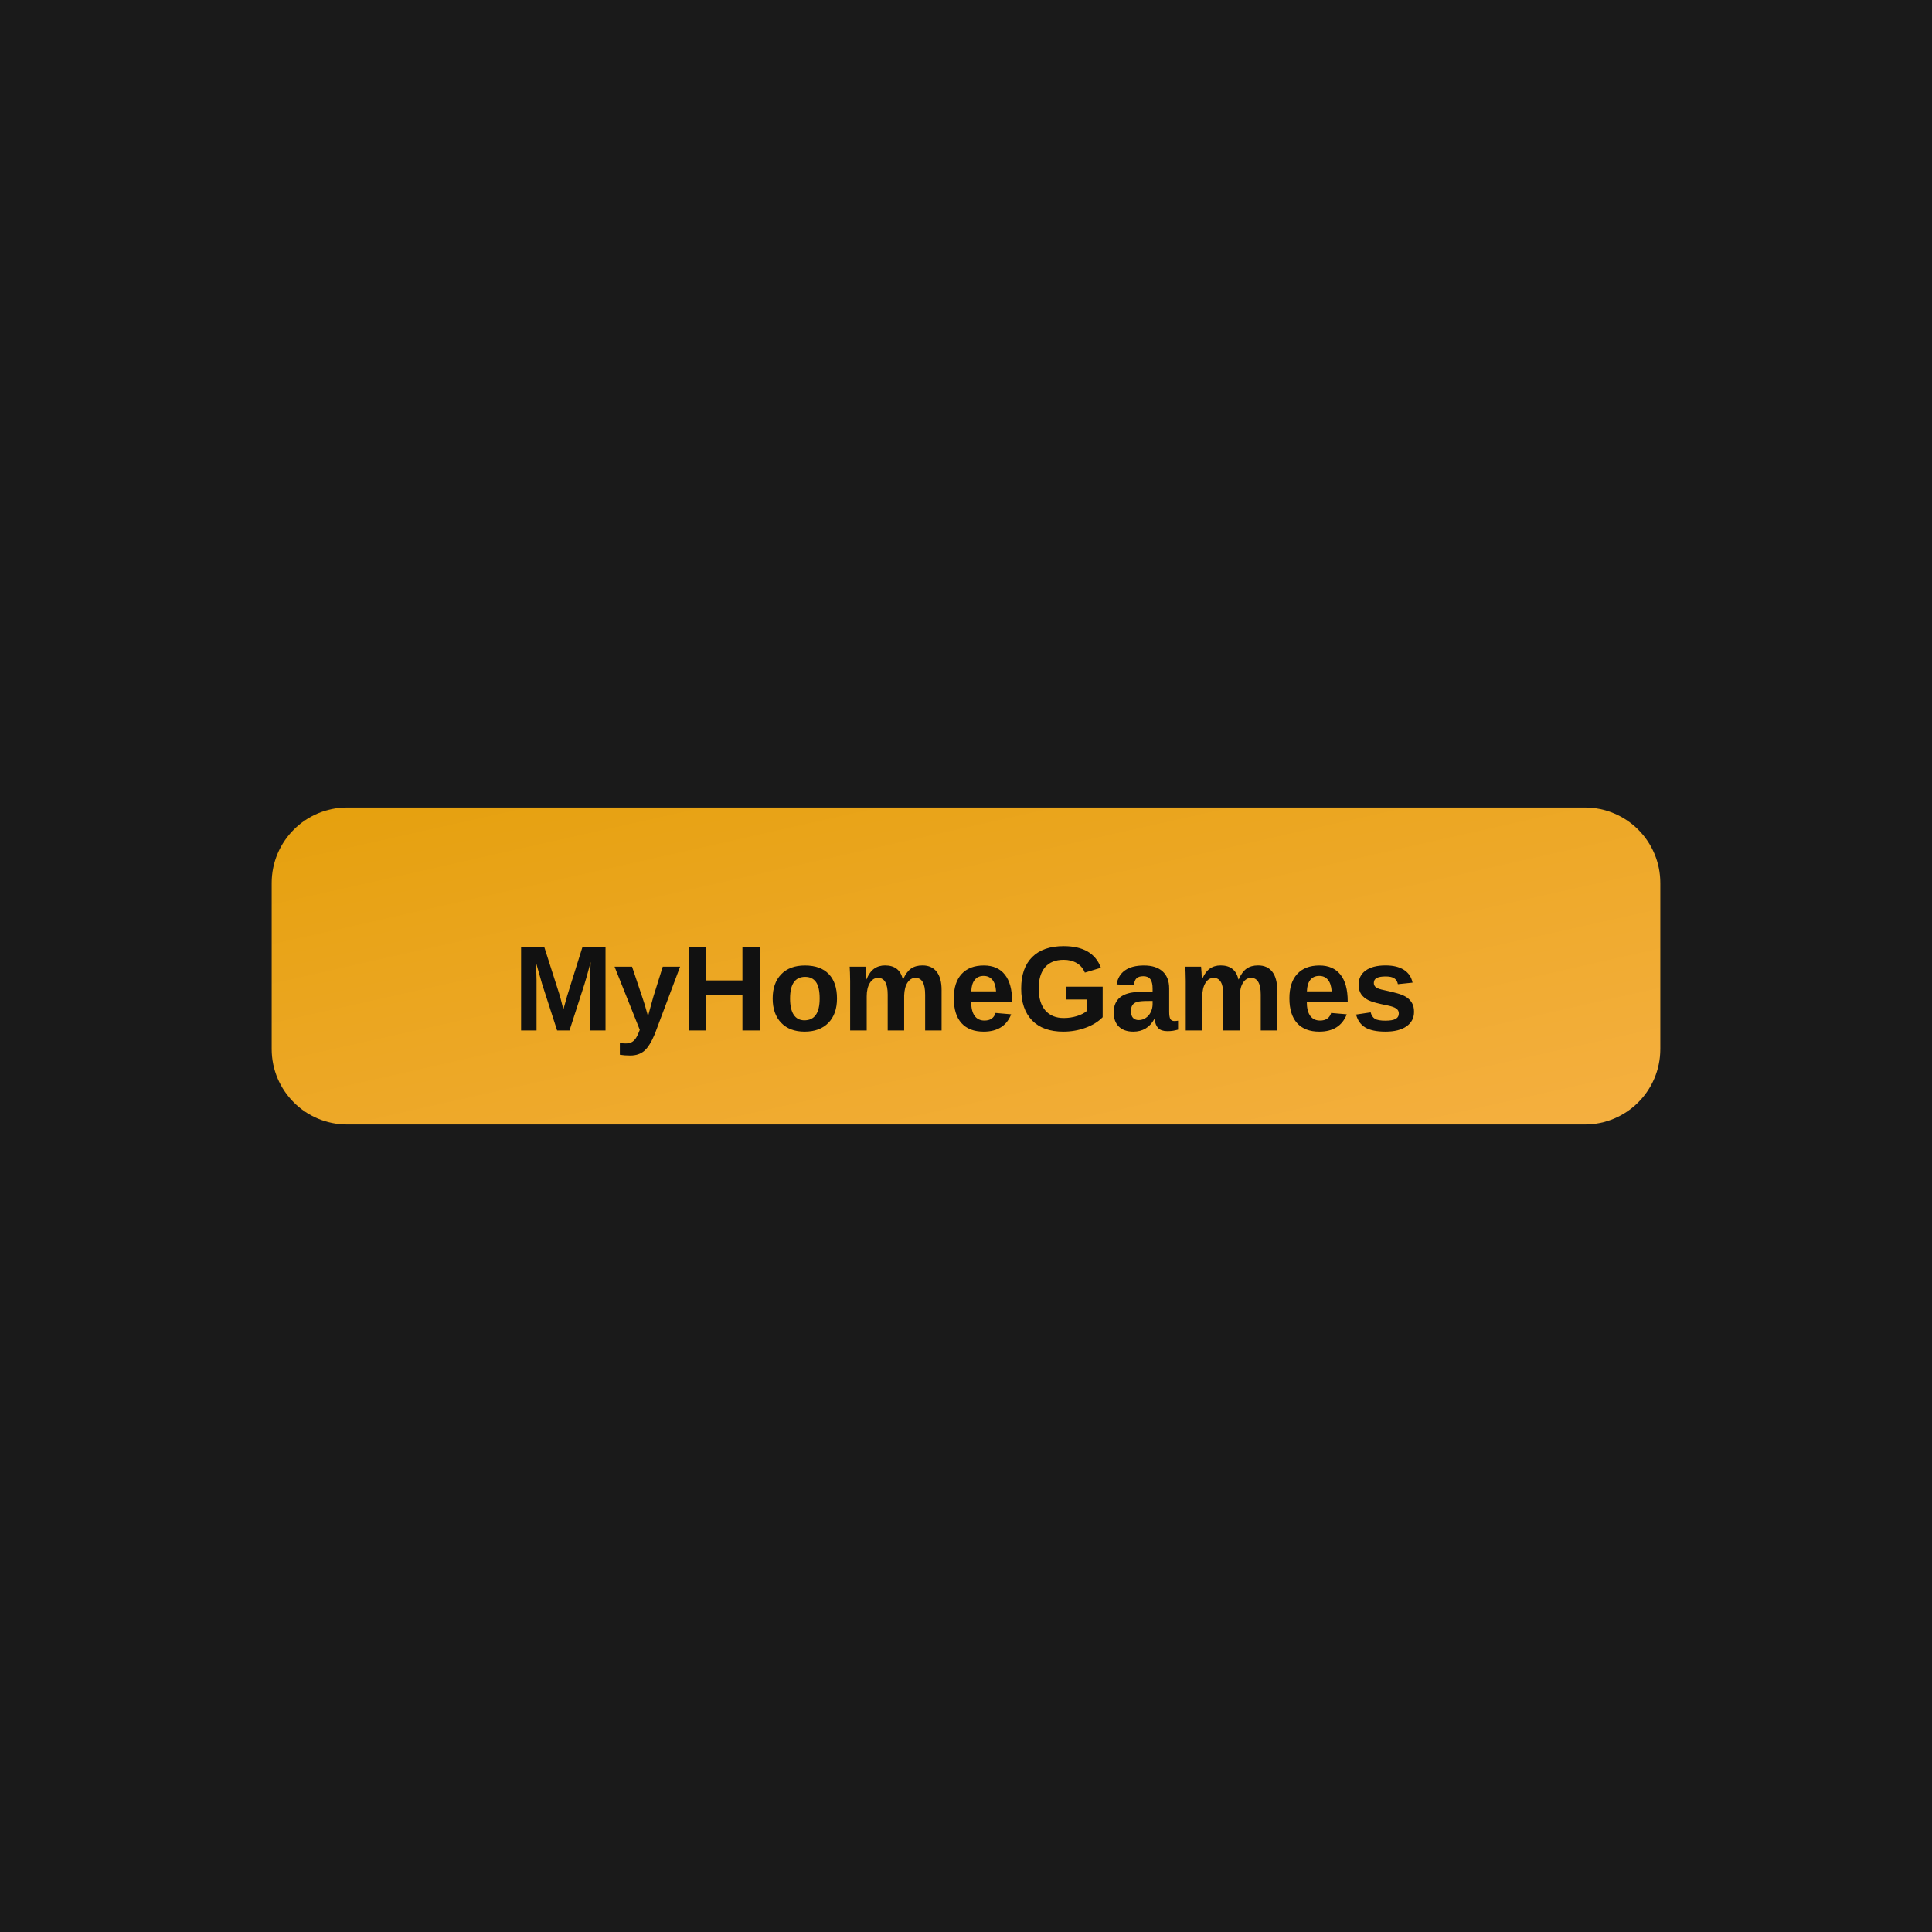
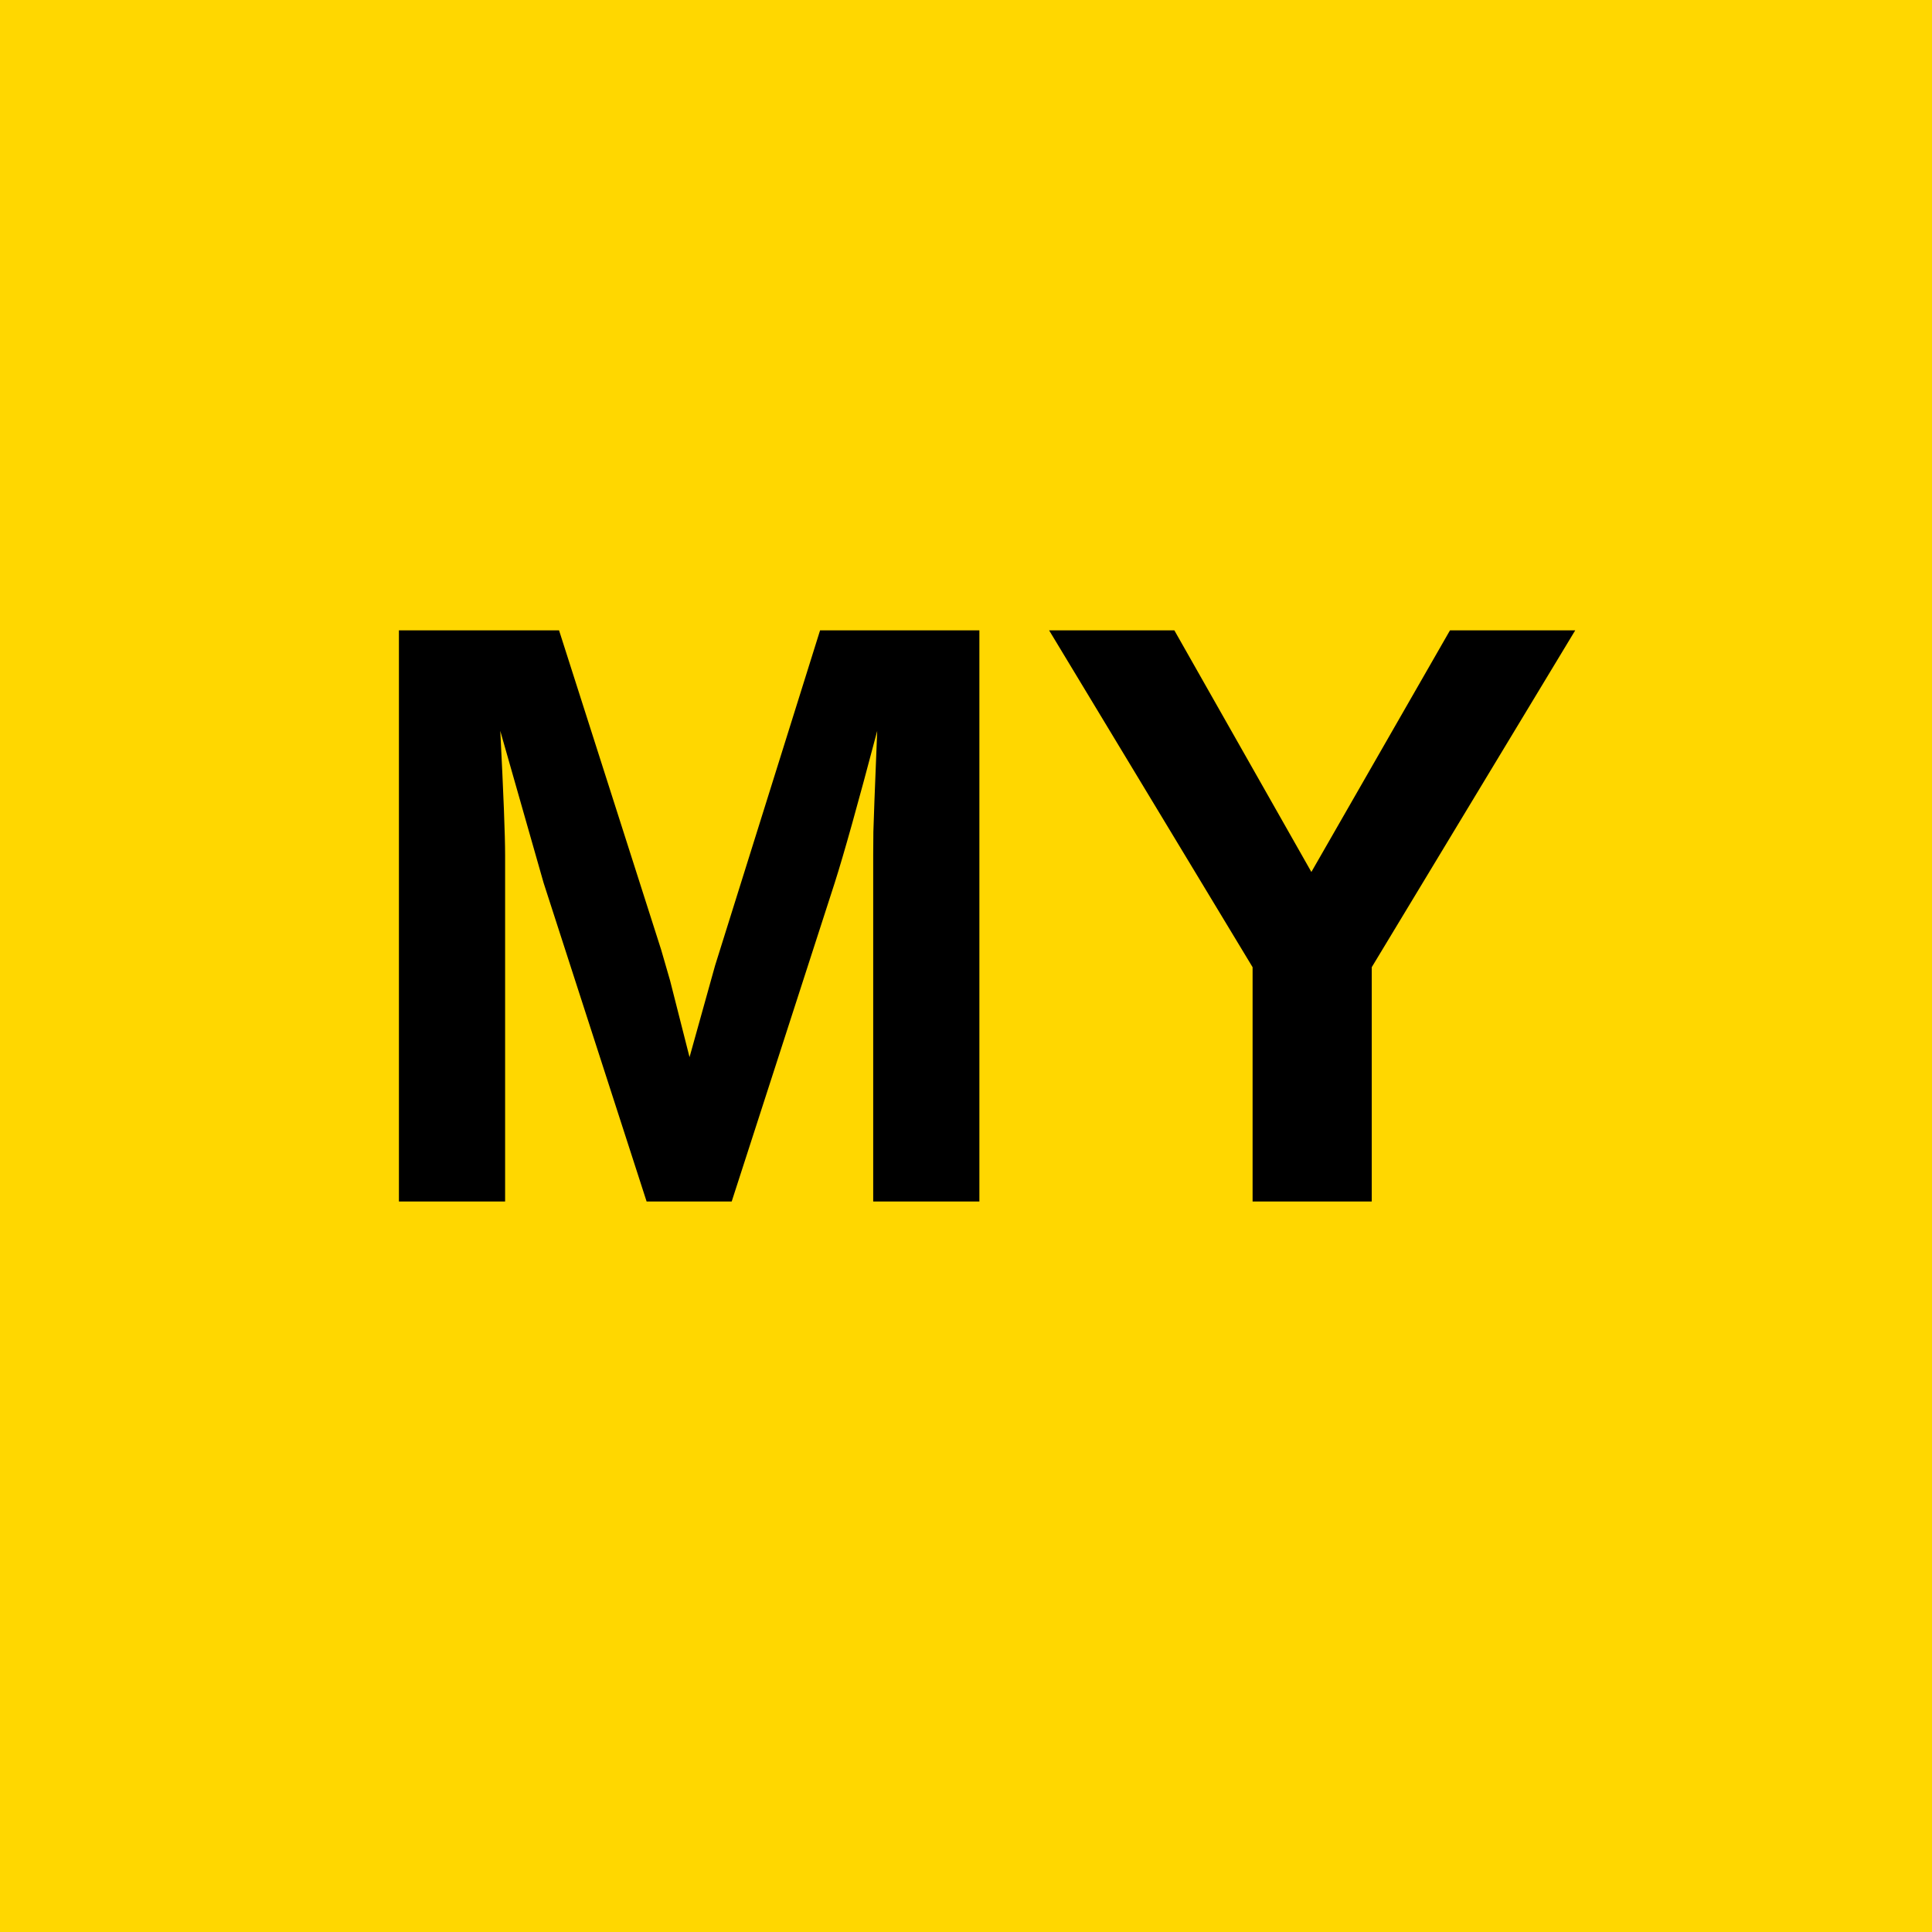
- <svg xmlns="http://www.w3.org/2000/svg" viewBox="0 0 512 512" fill="none">
-   <rect width="512" height="512" fill="#1a1a1a" />
-   <rect x="72" y="214" width="368" height="84" rx="20" fill="url(#g)" />
-   <text x="256" y="264" font-family="Arial Narrow, Arial, sans-serif" font-size="32" font-weight="bold" fill="#111" text-anchor="middle" dominant-baseline="middle">MyHomeGames</text>
-   <defs>
-     <linearGradient id="g" x1="0%" y1="0%" x2="100%" y2="100%">
-       <stop offset="0%" stop-color="#E5A00D" />
-       <stop offset="100%" stop-color="#F5B041" />
-     </linearGradient>
-   </defs>
+ <svg xmlns="http://www.w3.org/2000/svg" viewBox="0 0 512 512">
+   <rect width="512" height="512" fill="#FFD700" />
+   <text x="256" y="256" font-family="Arial, sans-serif" font-size="220" font-weight="bold" fill="black" text-anchor="middle" dominant-baseline="middle">MY</text>
</svg>
